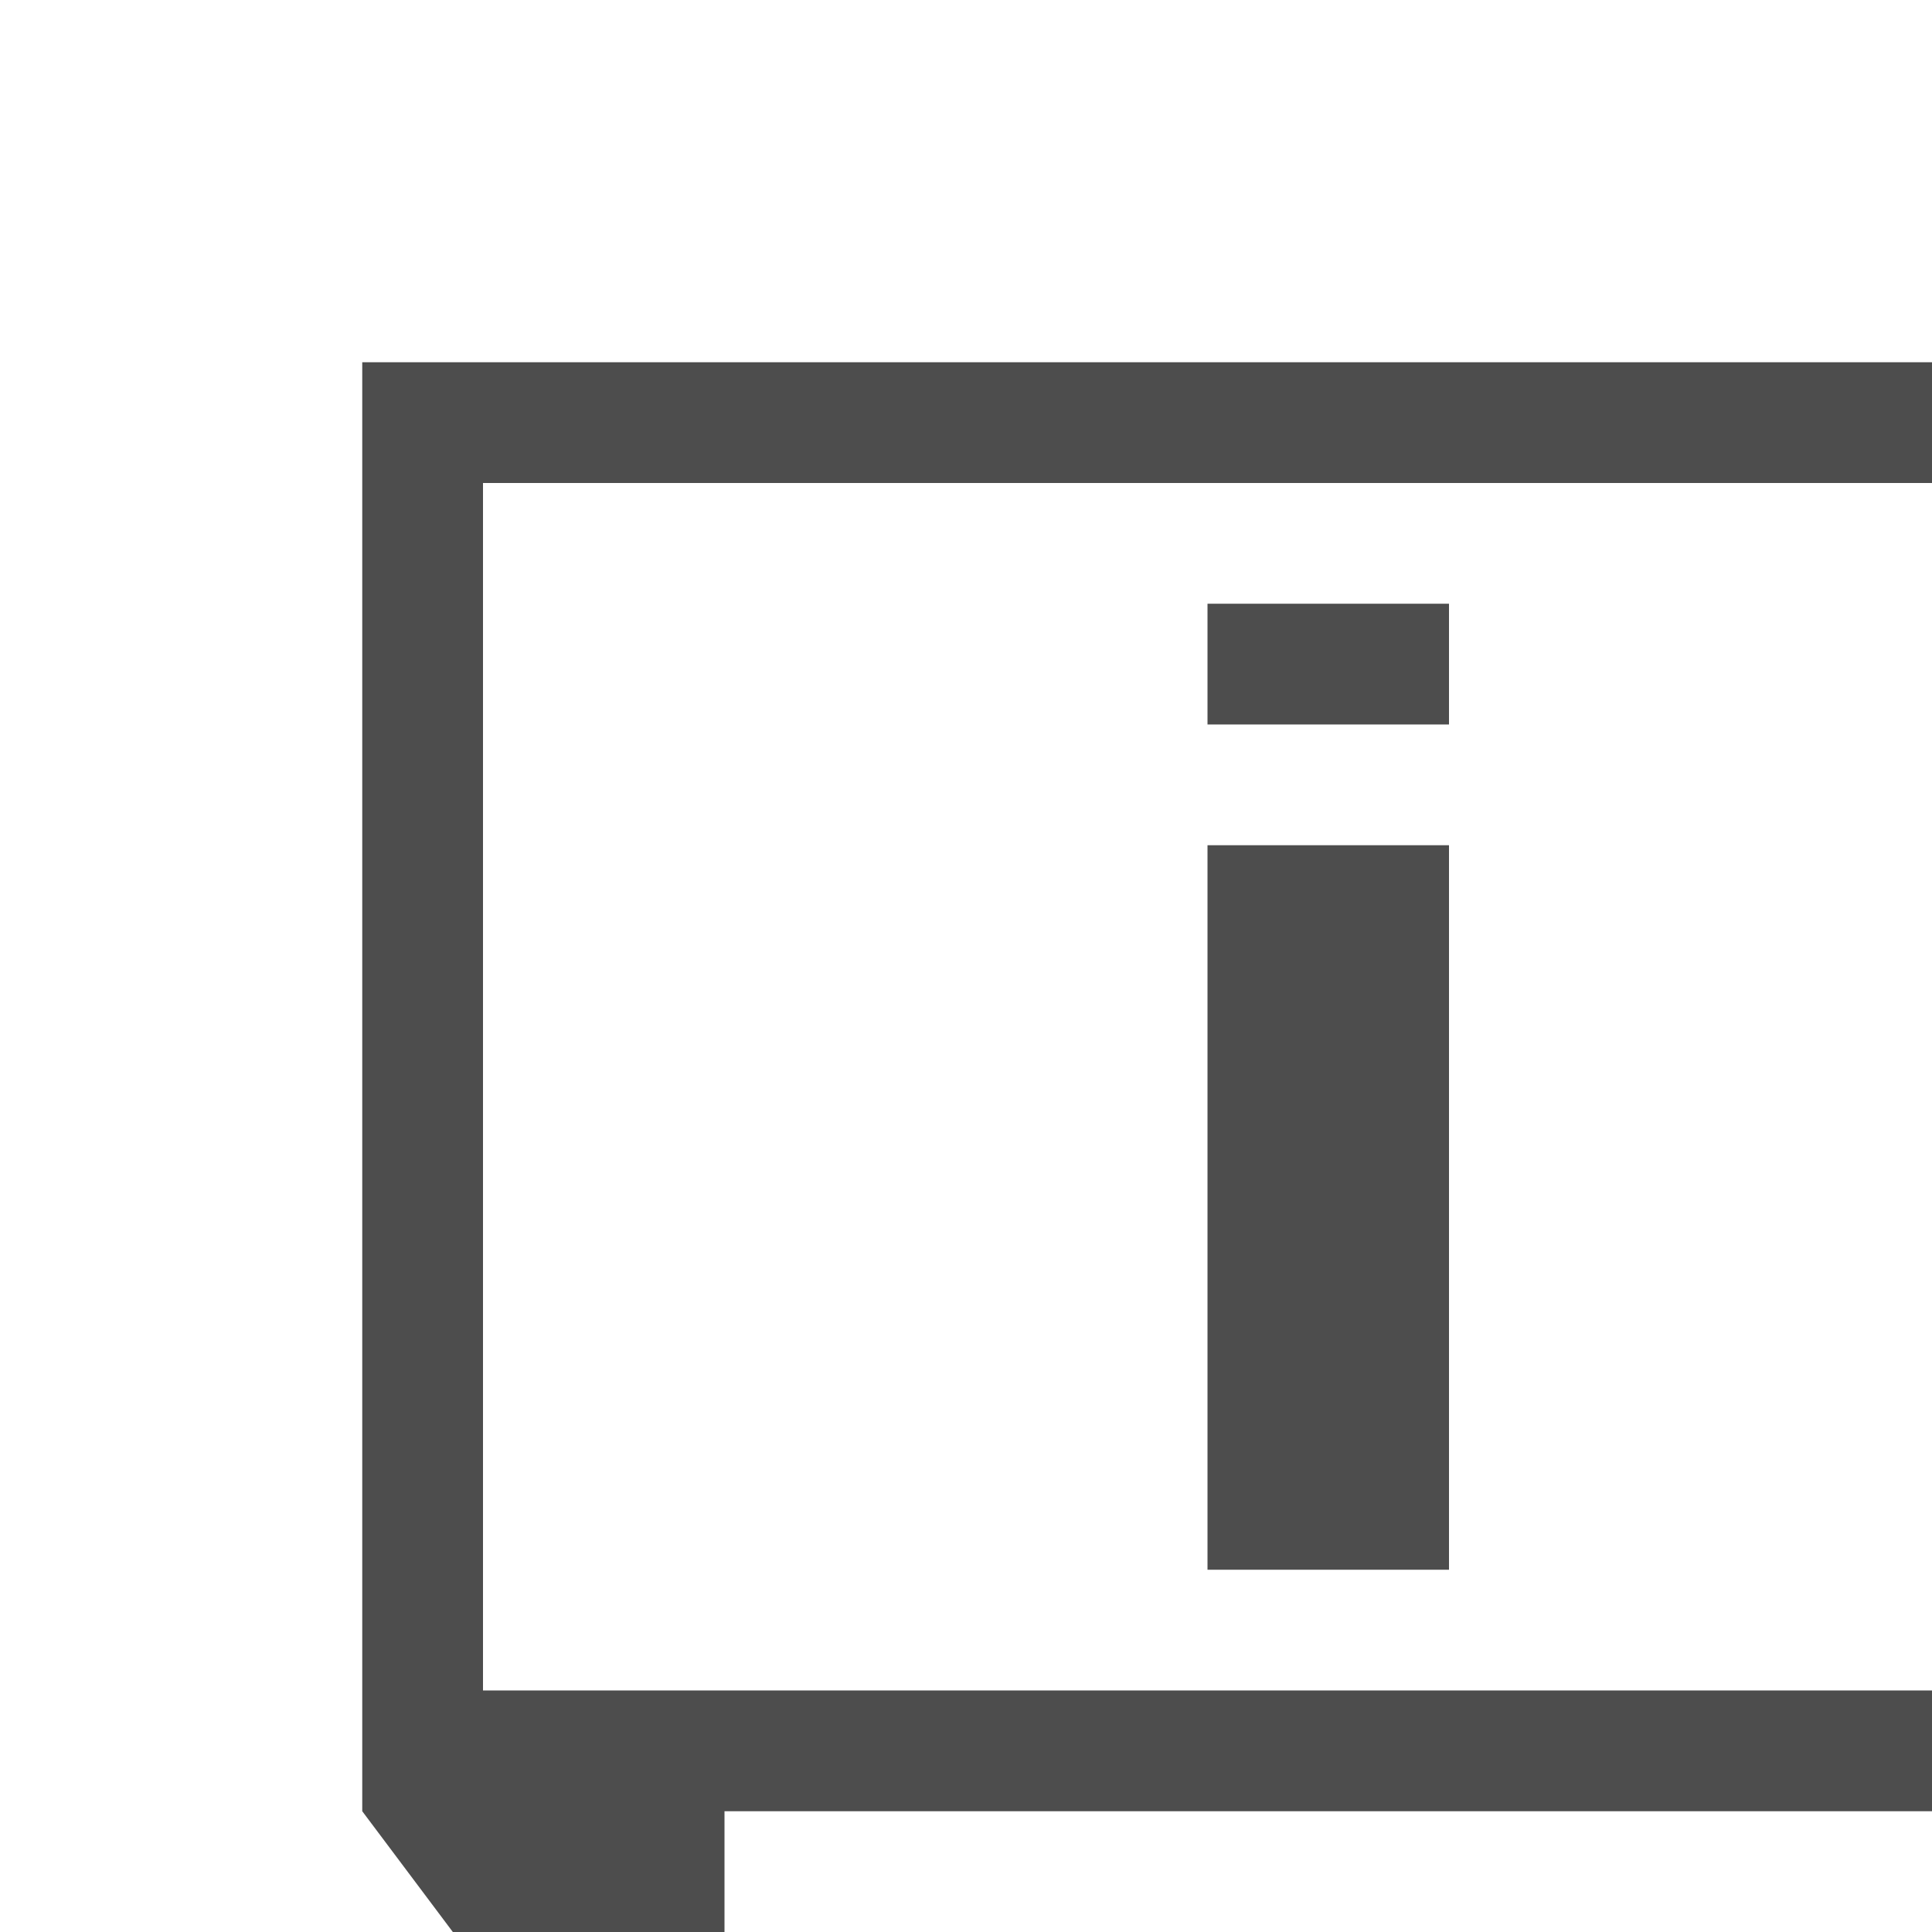
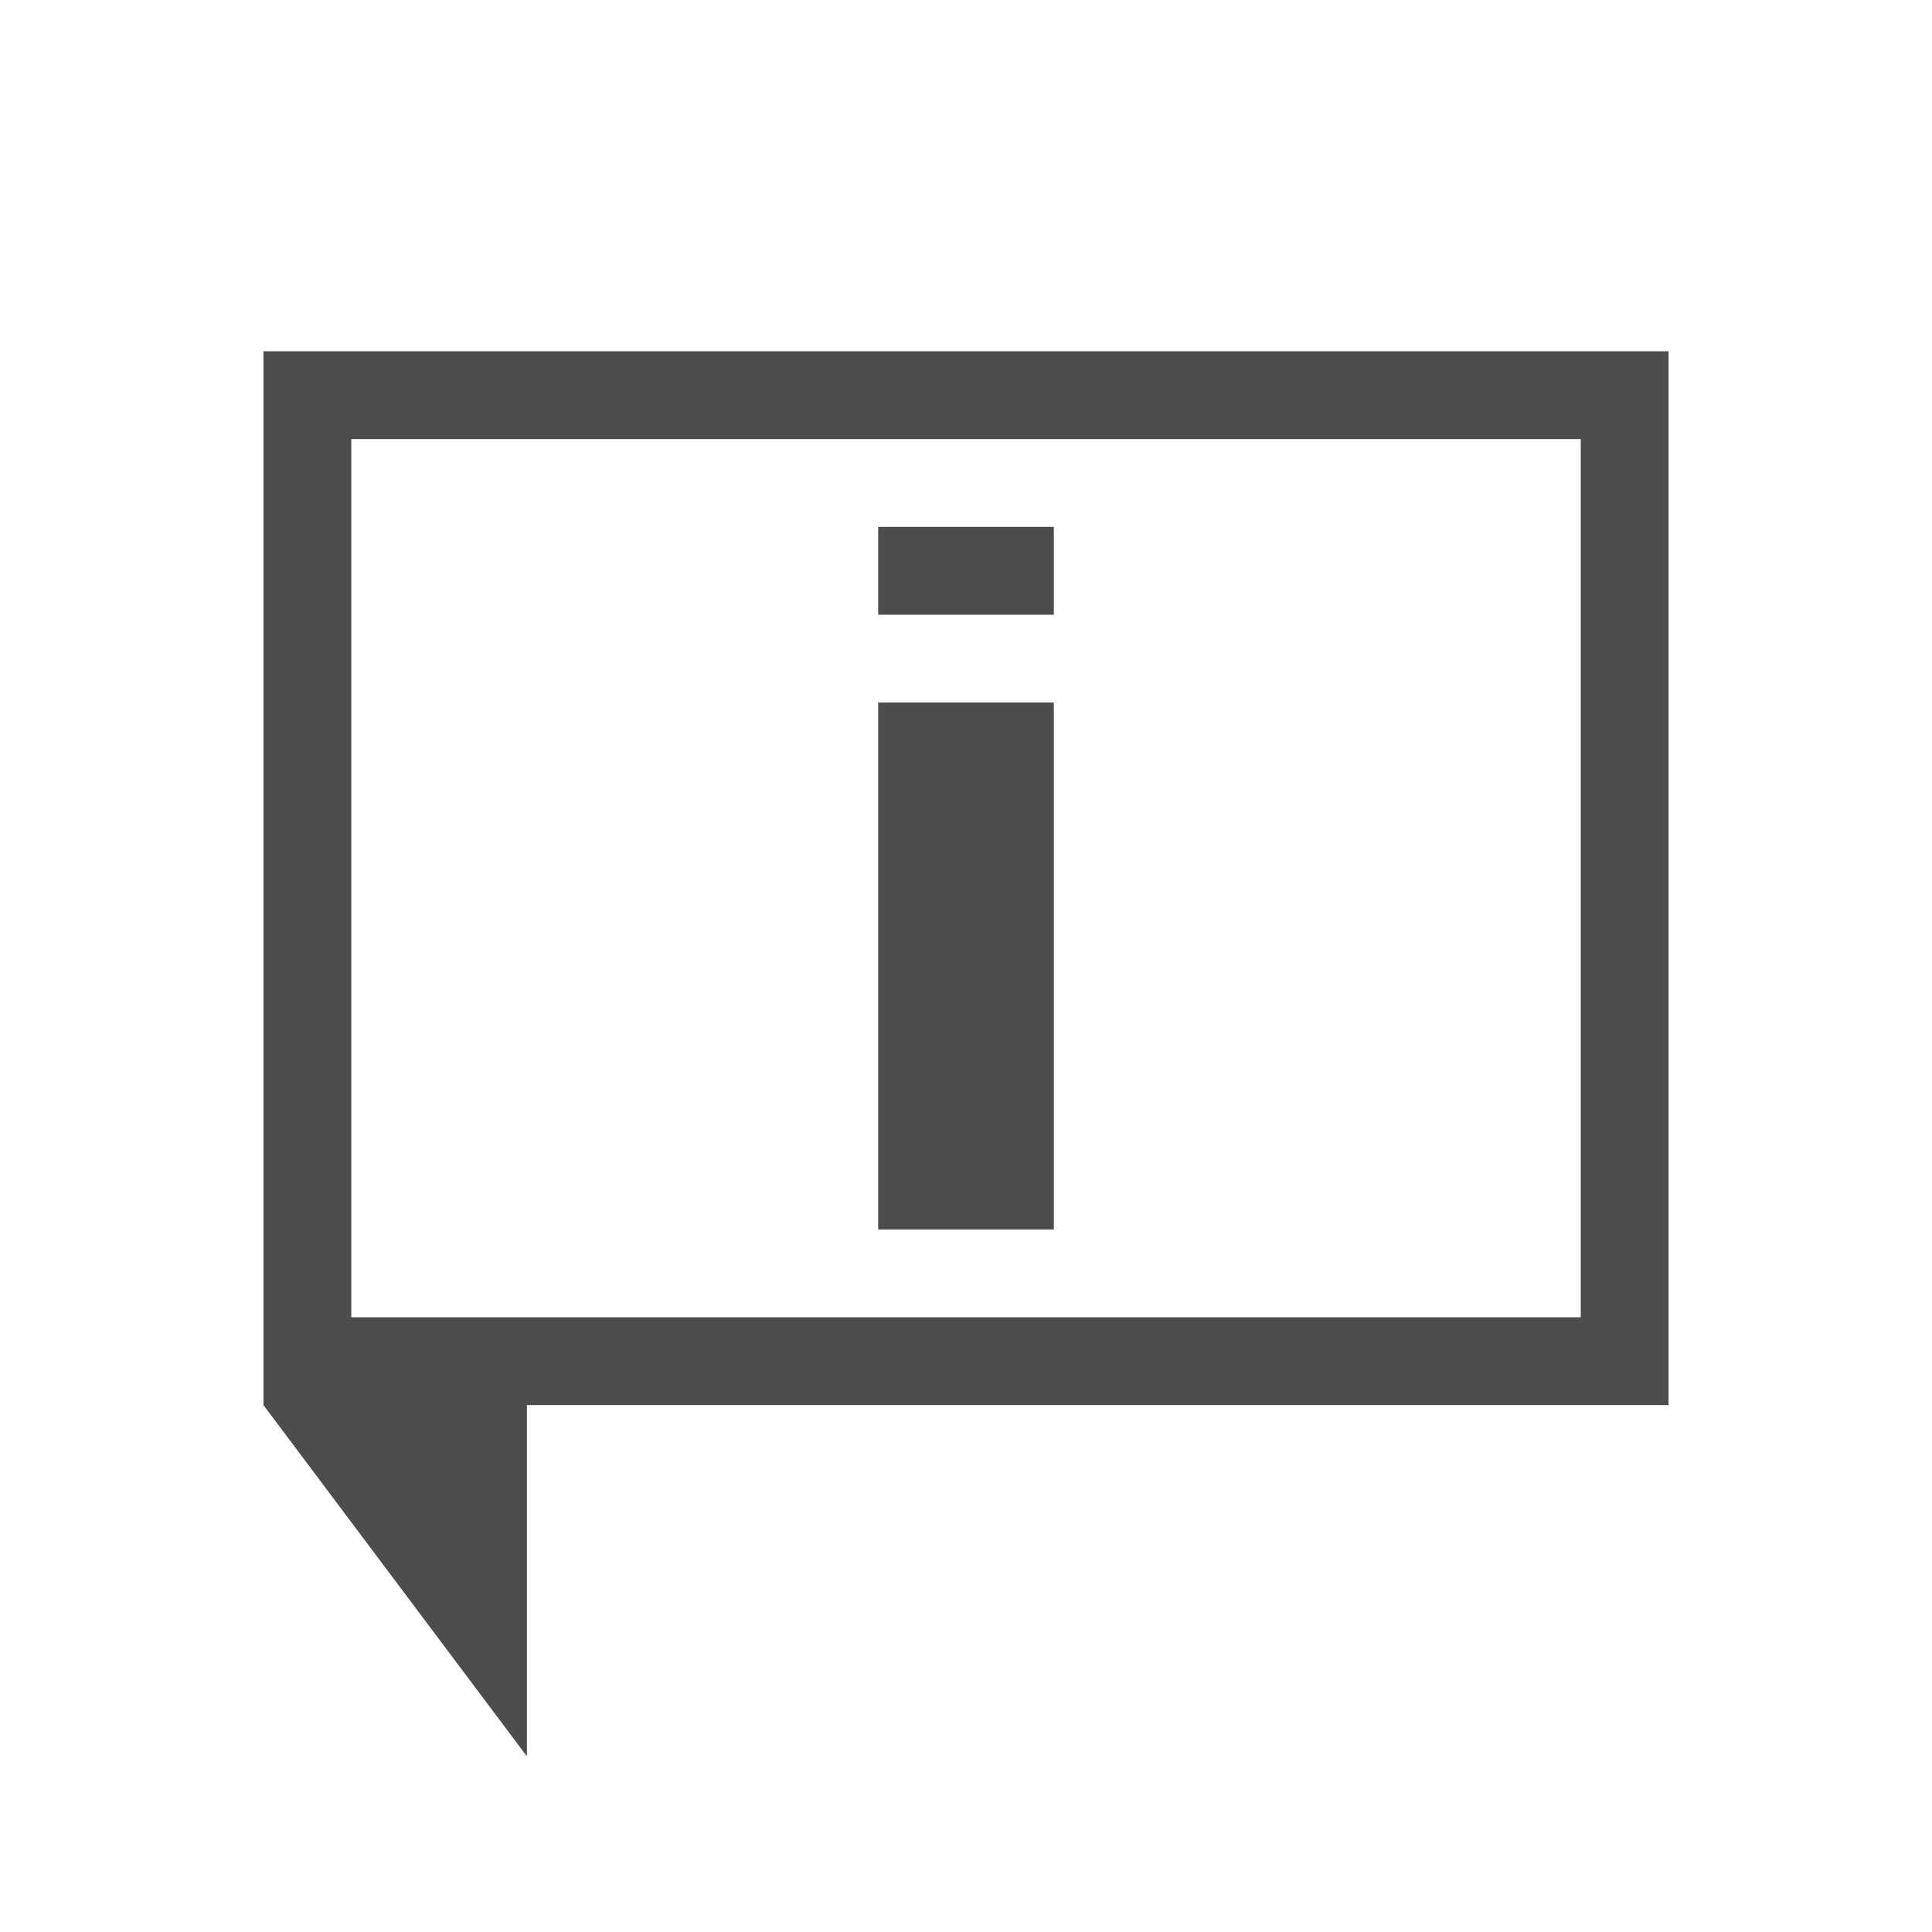
- <svg xmlns="http://www.w3.org/2000/svg" id="svg3869" version="1.1">
-   <defs id="defs3871">
+ <svg xmlns="http://www.w3.org/2000/svg" viewBox="0 0 22 22">
+   <defs id="defs3051">
    <style type="text/css" id="current-color-scheme">
      .ColorScheme-Text {
        color:#4d4d4d;
      }
-       .ColorScheme-Background {
-         color:#eff0f1;
-       }
-       .ColorScheme-Highlight {
-         color:#3daee9;
-       }
-       .ColorScheme-ViewText {
-         color:#31363b;
-       }
-       .ColorScheme-ViewBackground {
-         color:#fcfcfc;
-       }
-       .ColorScheme-ViewHover {
-         color:#93cee9;
-       }
-       .ColorScheme-ViewFocus{
-         color:#3daee9;
-       }
-       .ColorScheme-ButtonText {
-         color:#31363b;
-       }
-       .ColorScheme-ButtonBackground {
-         color:#eff0f1;
-       }
-       .ColorScheme-ButtonHover {
-         color:#93cee9;
-       }
-       .ColorScheme-ButtonFocus{
-         color:#3daee9;
-       }
      </style>
  </defs>
-   <g id="layer1" transform="translate(-326,-534.3622)">
-     <path style="fill:currentColor;fill-opacity:1;stroke:none" d="m 329,537.362 0,12 3,4 -2e-5,-3 2e-5,-1 13,0 0,-12 z m 1,1 14,0 2e-5,10 -14,0 z" id="path4147-8" class="ColorScheme-Text" />
-     <rect style="fill:currentColor;fill-opacity:1;stroke:none" id="rect4143" width="2" height="6" x="336" y="541.362" ry="0" class="ColorScheme-Text" />
-     <rect style="fill:currentColor;fill-opacity:1;stroke:none" id="rect4145" width="2" height="1" x="336" y="539.362" class="ColorScheme-Text" />
-   </g>
+   <path style="opacity:1;fill:currentColor;fill-opacity:1;stroke:none" d="M 3,4 3,16 6,20 6,17 6,16 19,16 19,4 3,4 Z M 4,5 18,5 18,15 4,15 4,5 Z m 6,1 0,1 2,0 0,-1 -2,0 z m 0,2 0,6 2,0 0,-6 -2,0 z" id="path4147-8-9" class="ColorScheme-Text" />
</svg>
